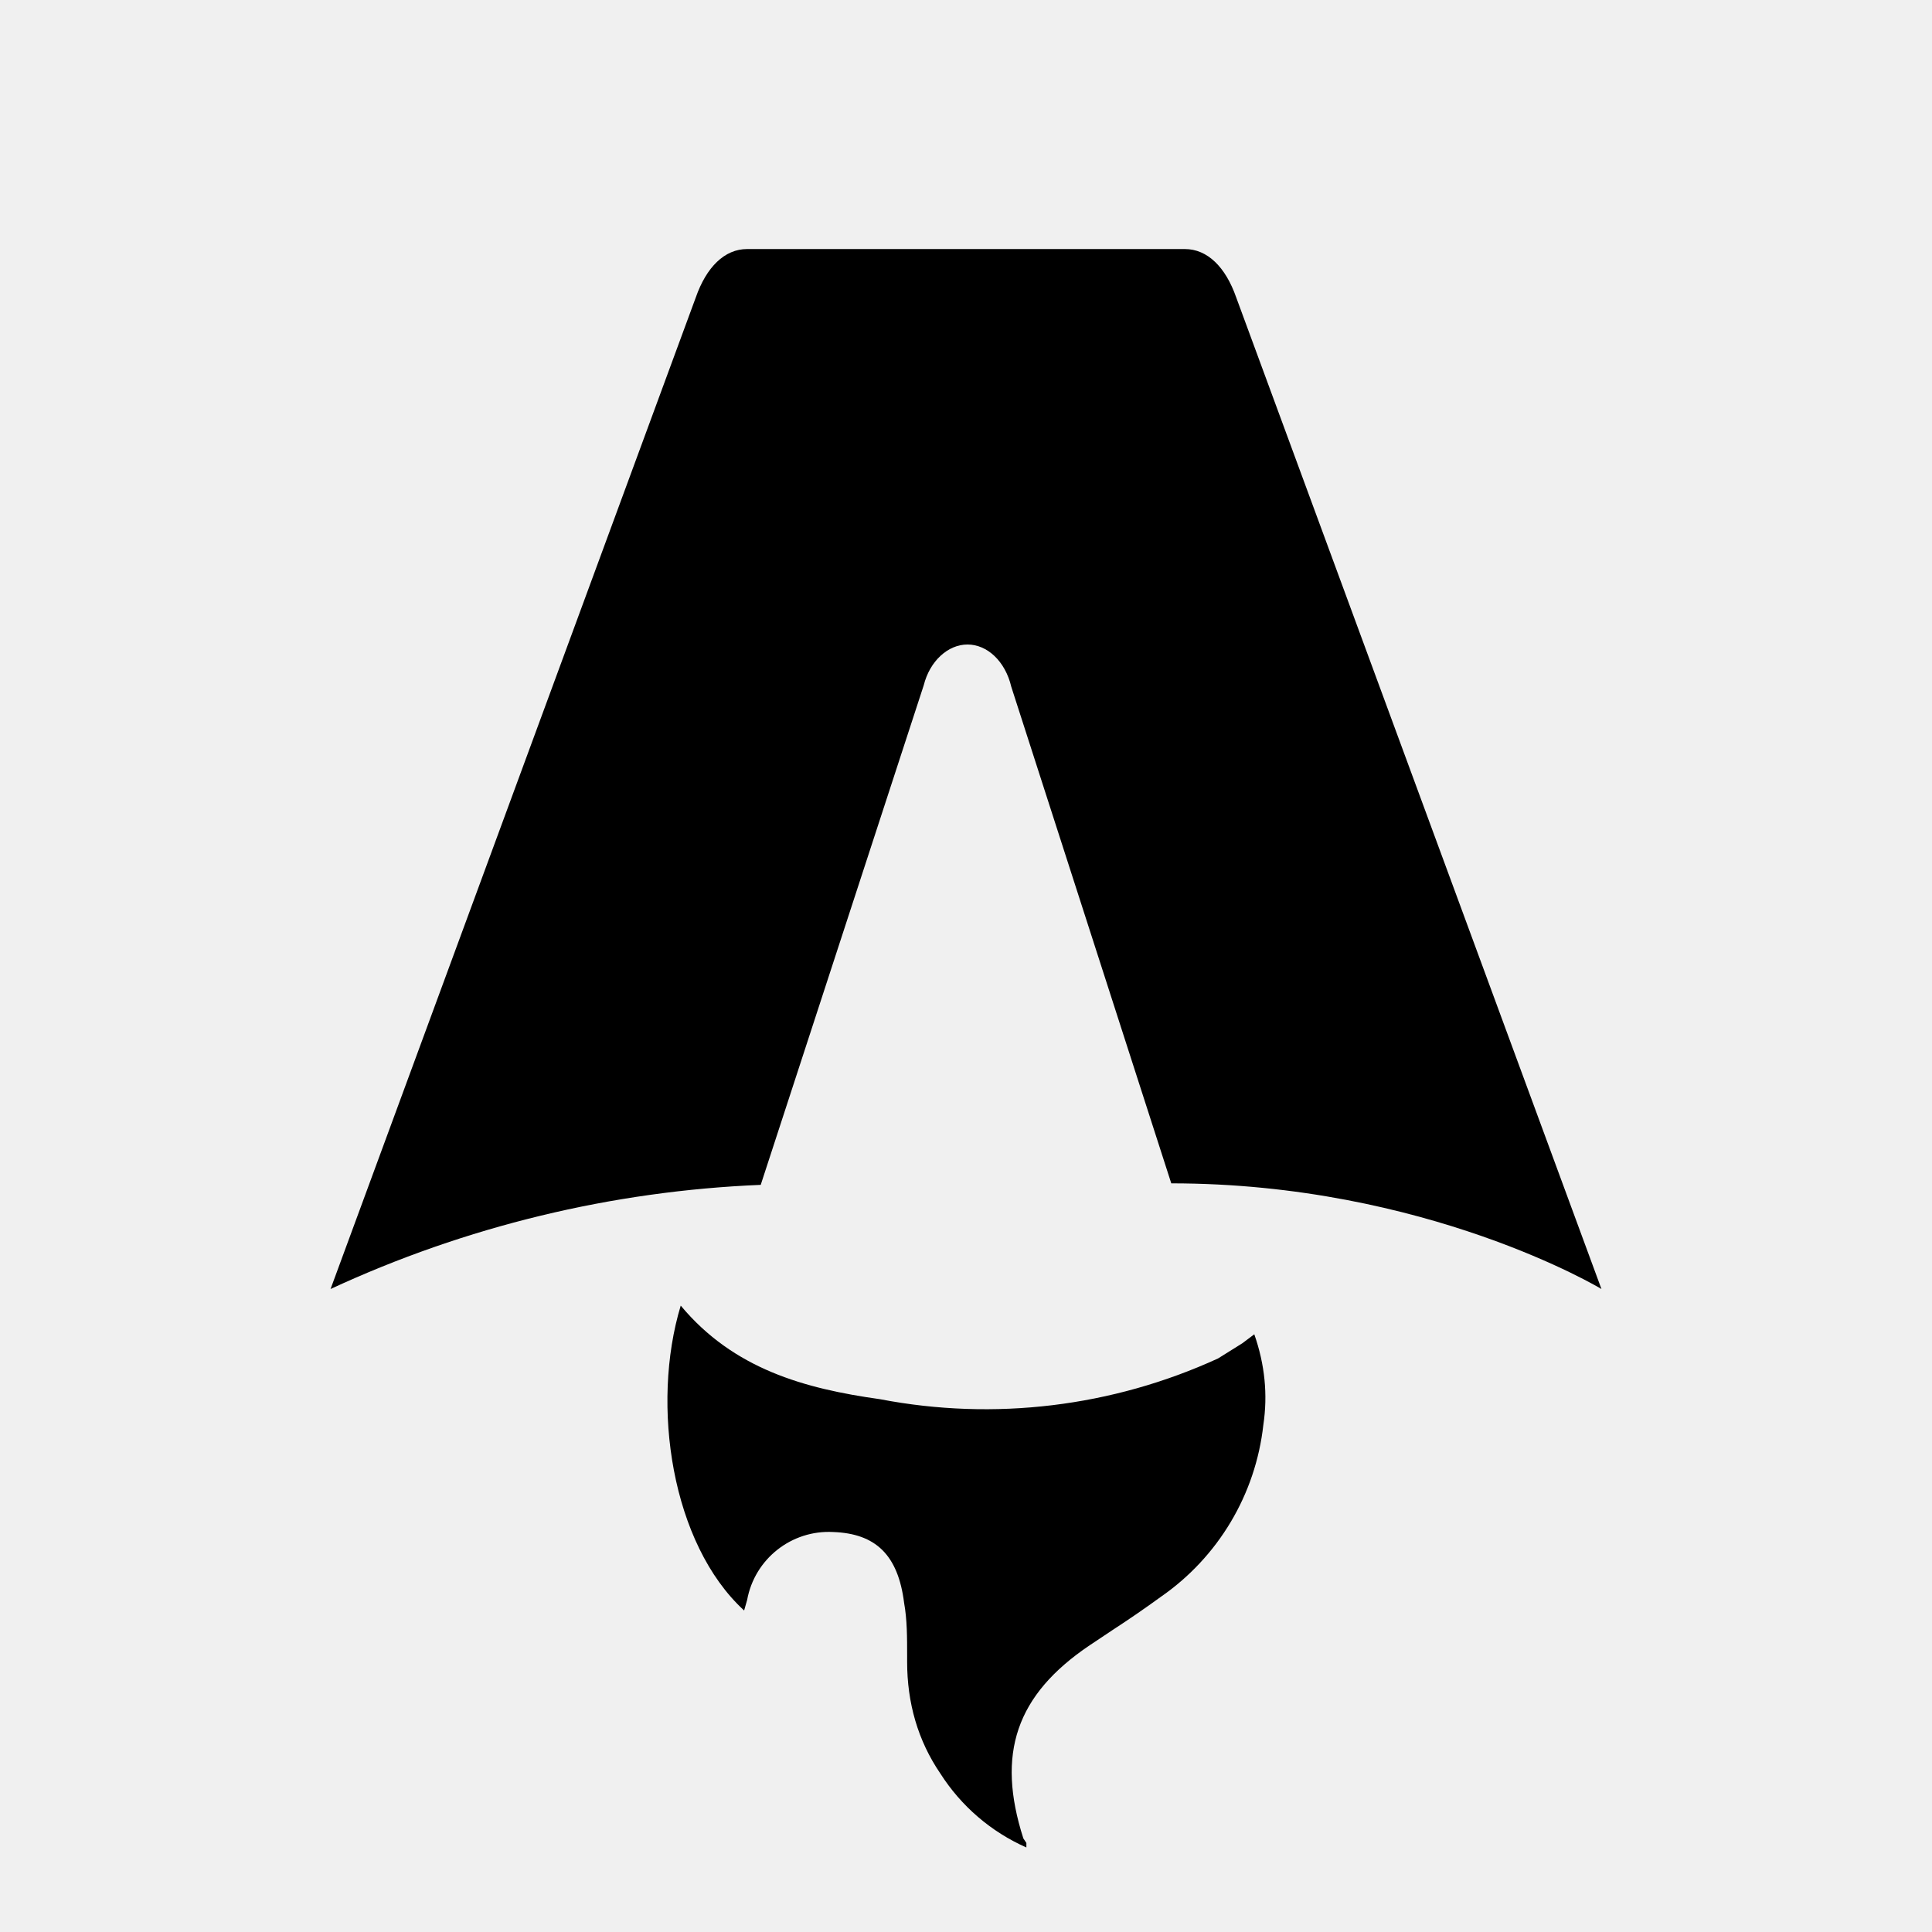
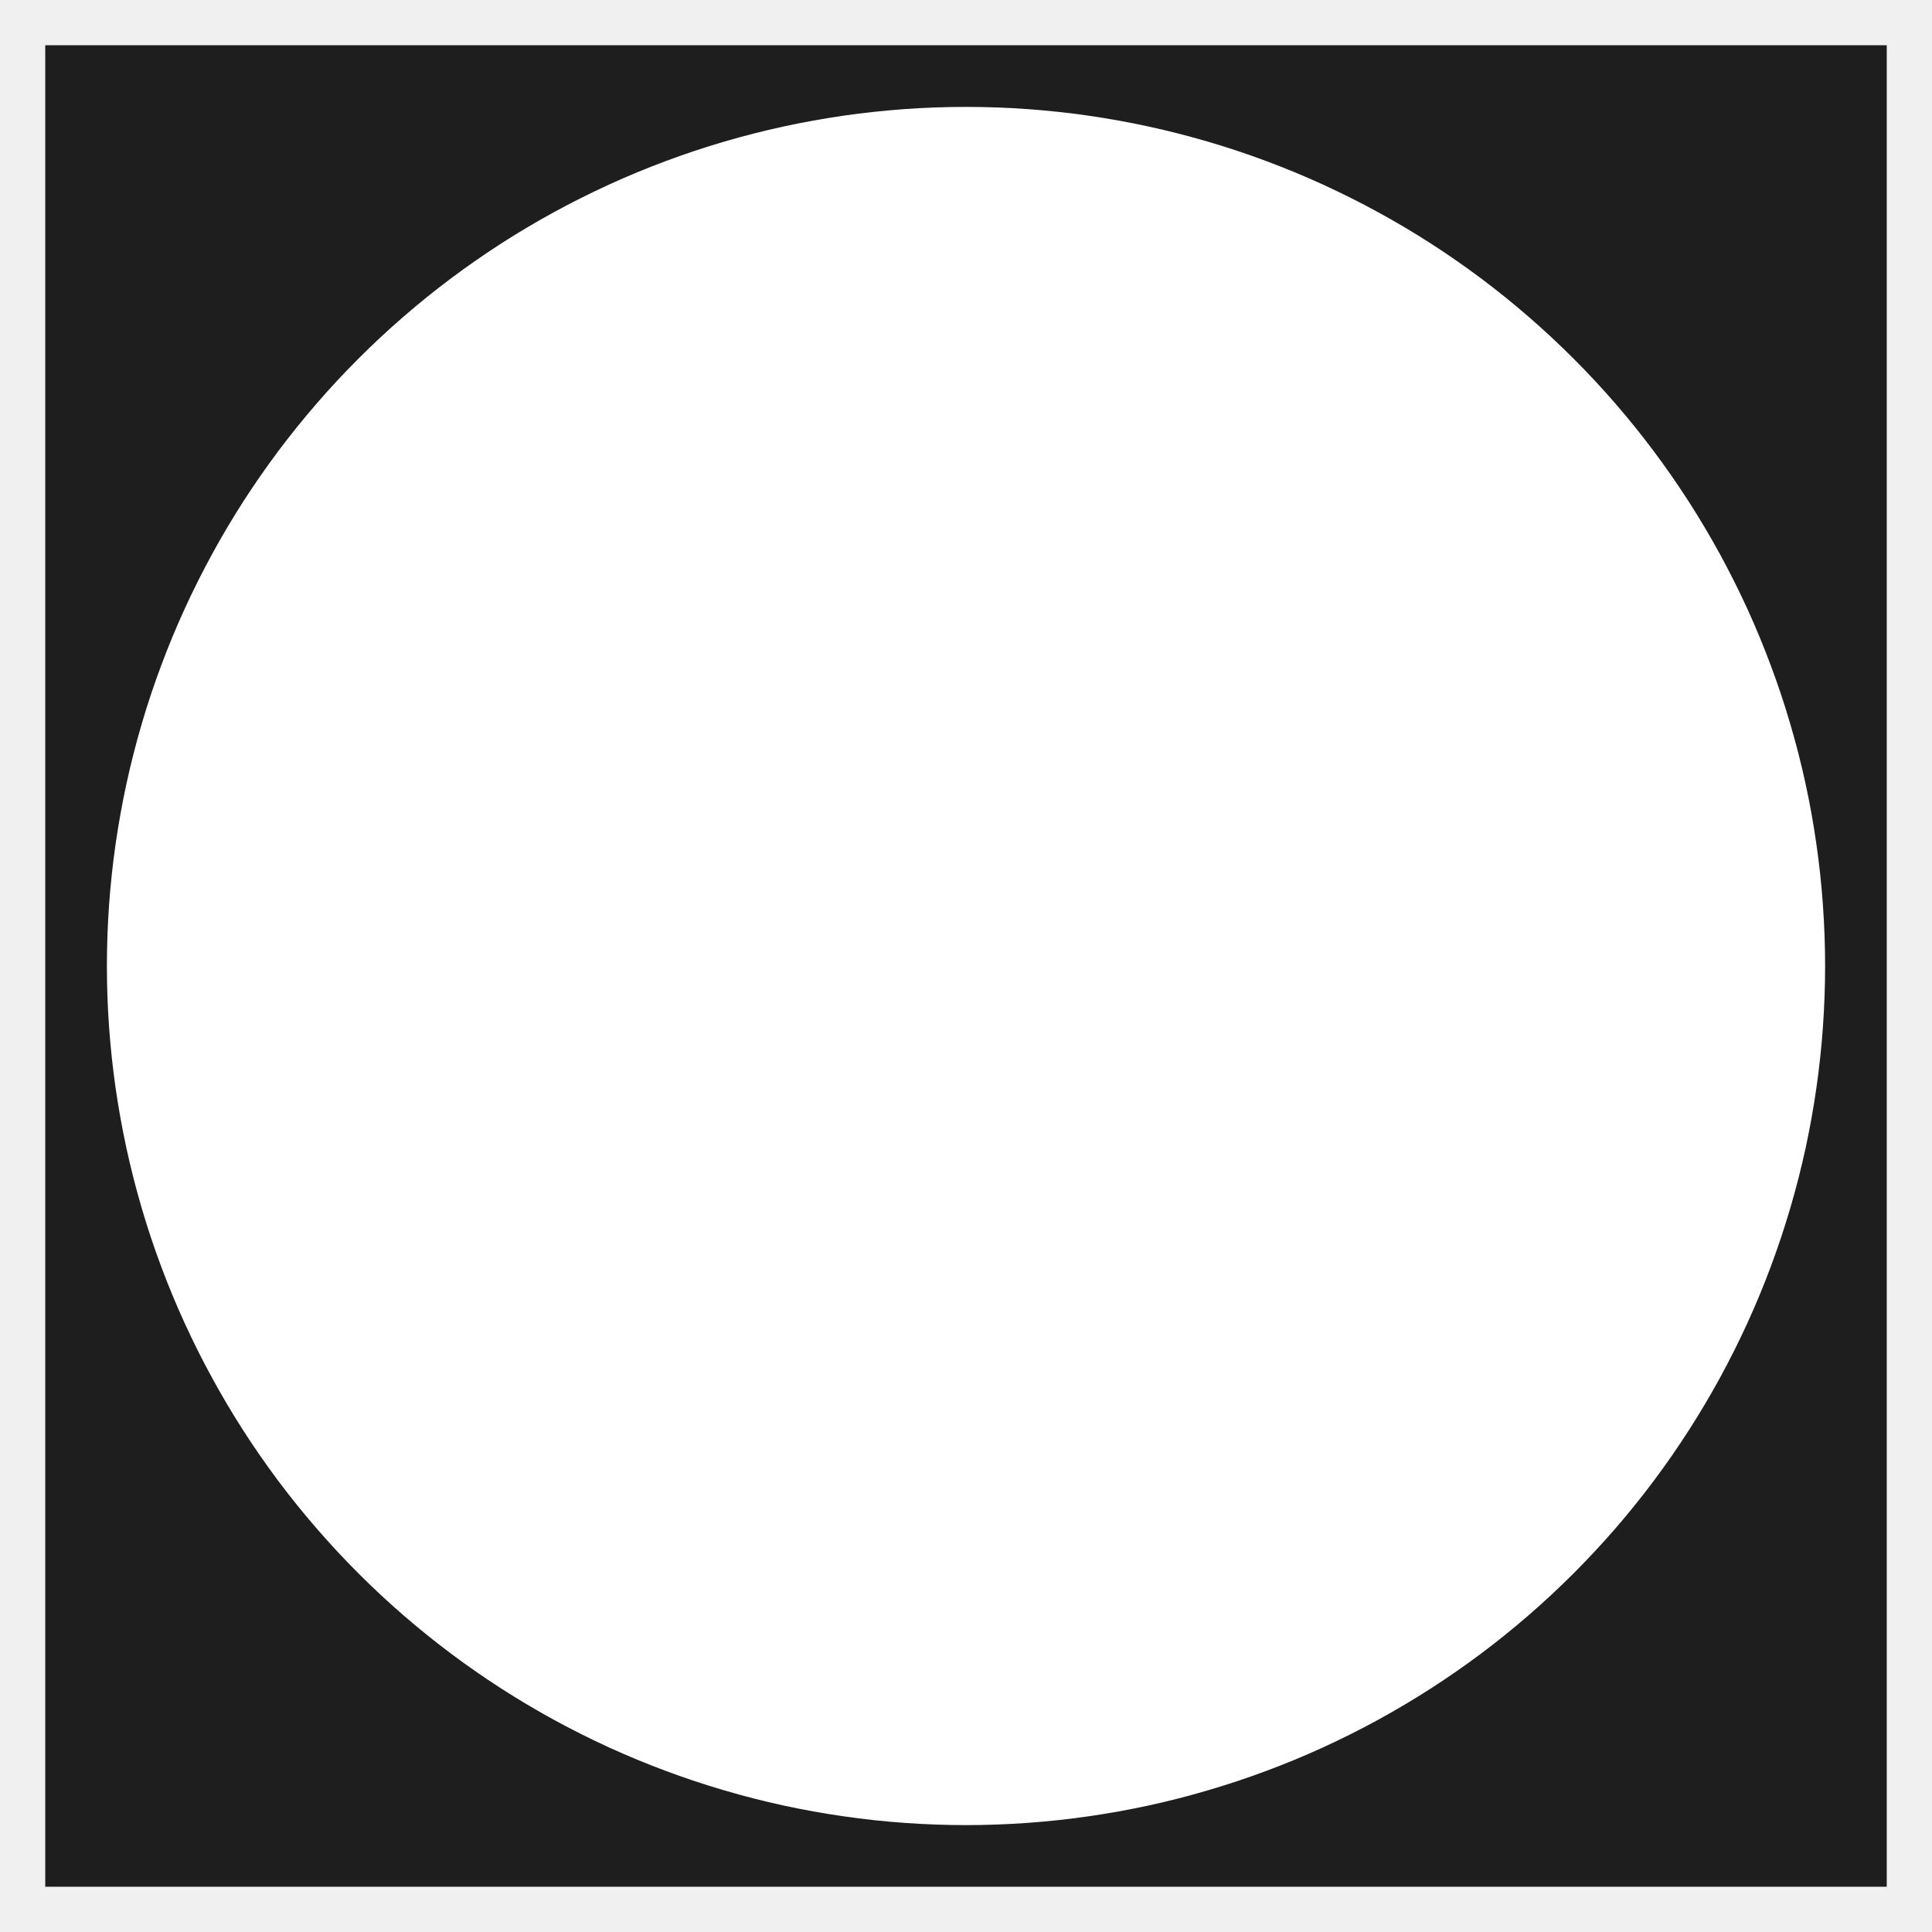
- <svg xmlns="http://www.w3.org/2000/svg" fill="none" viewBox="0 0 128 128">
-   <path d="M50.4 78.5a75.1 75.1 0 0 0-28.5 6.9l24.2-65.7c.7-2 1.9-3.2 3.4-3.2h29c1.5 0 2.7 1.2 3.4 3.2l24.2 65.7s-11.6-7-28.5-7L67 45.5c-.4-1.7-1.6-2.8-2.9-2.8-1.3 0-2.5 1.1-2.9 2.7L50.4 78.5Zm-1.1 28.2Zm-4.2-20.2c-2 6.6-.6 15.8 4.2 20.2a17.5 17.5 0 0 1 .2-.7 5.5 5.5 0 0 1 5.7-4.5c2.8.1 4.3 1.5 4.7 4.7.2 1.1.2 2.3.2 3.5v.4c0 2.7.7 5.2 2.2 7.4a13 13 0 0 0 5.7 4.9v-.3l-.2-.3c-1.8-5.6-.5-9.5 4.4-12.8l1.5-1a73 73 0 0 0 3.2-2.2 16 16 0 0 0 6.8-11.4c.3-2 .1-4-.6-6l-.8.6-1.6 1a37 37 0 0 1-22.4 2.7c-5-.7-9.7-2-13.2-6.2Z" />
-   <style>
-         path { fill: #000; }
-         @media (prefers-color-scheme: dark) {
-             path { fill: #FFF; }
-         }
+ <svg xmlns="http://www.w3.org/2000/svg" version="1.1" viewBox="0 0 427.023 427.023" width="427.023" height="427.023">
+   <defs>
+     <style class="style-fonts">
+       @font-face {
+         font-family: "Virgil";
+         src: url("https://excalidraw.com/Virgil.woff2");
+       }
+       @font-face {
+         font-family: "Cascadia";
+         src: url("https://excalidraw.com/Cascadia.woff2");
+       }
    </style>
+   </defs>
+   <g stroke-linecap="round" transform="translate(10 10) rotate(0 203.5117 203.5117)">
+     <path d="M0 0 L407.02 0 L407.02 407.02 L0 407.02" stroke="none" stroke-width="0" fill="#1e1e1e" />
+     <path d="M0 0 C121.4 0, 242.81 0, 407.02 0 M0 0 C108.53 0, 217.05 0, 407.02 0 M407.02 0 C407.02 109.95, 407.02 219.91, 407.02 407.02 M407.02 0 C407.02 161.55, 407.02 323.1, 407.02 407.02 M407.02 407.02 C293.83 407.02, 180.63 407.02, 0 407.02 M407.02 407.02 C302.01 407.02, 197 407.02, 0 407.02 M0 407.02 C0 248.1, 0 89.17, 0 0 M0 407.02 C0 280.61, 0 154.21, 0 0" stroke="transparent" stroke-width="1" fill="none" />
+   </g>
+   <g stroke-linecap="round" transform="translate(23.62891 23.62891) rotate(0 189.8828 189.8828)">
+     <path d="M379.77 189.88 C379.77 194.4, 379.6 198.93, 379.28 203.43 C378.96 207.93, 378.48 212.44, 377.83 216.91 C377.19 221.38, 376.39 225.83, 375.43 230.25 C374.47 234.66, 373.35 239.05, 372.07 243.38 C370.8 247.71, 369.37 252.01, 367.79 256.24 C366.22 260.47, 364.48 264.66, 362.61 268.76 C360.73 272.87, 358.7 276.92, 356.54 280.88 C354.37 284.85, 352.06 288.74, 349.62 292.54 C347.18 296.34, 344.6 300.06, 341.89 303.68 C339.19 307.29, 336.34 310.82, 333.39 314.23 C330.43 317.64, 327.34 320.96, 324.15 324.15 C320.96 327.34, 317.64 330.43, 314.23 333.39 C310.82 336.34, 307.29 339.19, 303.68 341.89 C300.06 344.6, 296.34 347.18, 292.54 349.62 C288.74 352.06, 284.85 354.37, 280.88 356.54 C276.92 358.7, 272.87 360.73, 268.76 362.61 C264.66 364.48, 260.47 366.22, 256.24 367.79 C252.01 369.37, 247.71 370.8, 243.38 372.07 C239.05 373.35, 234.66 374.47, 230.25 375.43 C225.83 376.39, 221.38 377.19, 216.91 377.83 C212.44 378.48, 207.93 378.96, 203.43 379.28 C198.93 379.6, 194.4 379.77, 189.88 379.77 C185.37 379.77, 180.84 379.6, 176.34 379.28 C171.83 378.96, 167.33 378.48, 162.86 377.83 C158.39 377.19, 153.93 376.39, 149.52 375.43 C145.11 374.47, 140.72 373.35, 136.39 372.07 C132.05 370.8, 127.76 369.37, 123.53 367.79 C119.29 366.22, 115.11 364.48, 111 362.61 C106.9 360.73, 102.84 358.7, 98.88 356.54 C94.92 354.37, 91.02 352.06, 87.22 349.62 C83.43 347.18, 79.71 344.6, 76.09 341.89 C72.48 339.19, 68.95 336.34, 65.54 333.39 C62.12 330.43, 58.81 327.34, 55.62 324.15 C52.42 320.96, 49.34 317.64, 46.38 314.23 C43.42 310.82, 40.58 307.29, 37.87 303.68 C35.17 300.06, 32.58 296.34, 30.14 292.54 C27.7 288.74, 25.39 284.85, 23.23 280.88 C21.06 276.92, 19.04 272.87, 17.16 268.76 C15.28 264.66, 13.55 260.47, 11.97 256.24 C10.39 252.01, 8.96 247.71, 7.69 243.38 C6.42 239.05, 5.3 234.66, 4.34 230.25 C3.38 225.83, 2.58 221.38, 1.93 216.91 C1.29 212.44, 0.81 207.93, 0.48 203.43 C0.16 198.93, 0 194.4, 0 189.88 C0 185.37, 0.16 180.84, 0.48 176.34 C0.81 171.83, 1.29 167.33, 1.93 162.86 C2.58 158.39, 3.38 153.93, 4.34 149.52 C5.3 145.11, 6.42 140.72, 7.69 136.39 C8.96 132.05, 10.39 127.76, 11.97 123.53 C13.55 119.29, 15.28 115.11, 17.16 111 C19.04 106.9, 21.06 102.84, 23.23 98.88 C25.39 94.92, 27.7 91.02, 30.14 87.22 C32.58 83.43, 35.17 79.71, 37.87 76.09 C40.58 72.48, 43.42 68.95, 46.38 65.54 C49.34 62.12, 52.42 58.81, 55.62 55.62 C58.81 52.42, 62.12 49.34, 65.54 46.38 C68.95 43.42, 72.48 40.58, 76.09 37.87 C79.71 35.17, 83.43 32.58, 87.22 30.14 C91.02 27.7, 94.92 25.39, 98.88 23.23 C102.84 21.06, 106.9 19.04, 111 17.16 C115.11 15.28, 119.29 13.55, 123.53 11.97 C127.76 10.39, 132.05 8.96, 136.39 7.69 C140.72 6.42, 145.11 5.3, 149.52 4.34 C153.93 3.38, 158.39 2.58, 162.86 1.93 C167.33 1.29, 171.83 0.81, 176.34 0.48 C180.84 0.16, 185.37 0, 189.88 0 C194.4 0, 198.93 0.16, 203.43 0.48 C207.93 0.81, 212.44 1.29, 216.91 1.93 C221.38 2.58, 225.83 3.38, 230.25 4.34 C234.66 5.3, 239.05 6.42, 243.38 7.69 C247.71 8.96, 252.01 10.39, 256.24 11.97 C260.47 13.55, 264.66 15.28, 268.76 17.16 C272.87 19.04, 276.92 21.06, 280.88 23.23 C284.85 25.39, 288.74 27.7, 292.54 30.14 C296.34 32.58, 300.06 35.17, 303.68 37.87 C307.29 40.58, 310.82 43.42, 314.23 46.38 C317.64 49.34, 320.96 52.42, 324.15 55.62 C327.34 58.81, 330.43 62.12, 333.39 65.54 C336.34 68.95, 339.19 72.48, 341.89 76.09 C344.6 79.71, 347.18 83.43, 349.62 87.22 C352.06 91.02, 354.37 94.92, 356.54 98.88 C358.7 102.84, 360.73 106.9, 362.61 111 C364.48 115.11, 366.22 119.29, 367.79 123.53 C369.37 127.76, 370.8 132.05, 372.07 136.39 C373.35 140.72, 374.47 145.11, 375.43 149.52 C376.39 153.93, 377.19 158.39, 377.83 162.86 C378.48 167.33, 378.96 171.83, 379.28 176.34 C379.6 180.84, 379.77 185.37, 379.77 189.88" stroke="none" stroke-width="0" fill="#ffffff" />
+     <path d="M379.77 189.88 C379.77 194.4, 379.6 198.93, 379.28 203.43 C378.96 207.93, 378.48 212.44, 377.83 216.91 C377.19 221.38, 376.39 225.83, 375.43 230.25 C374.47 234.66, 373.35 239.05, 372.07 243.38 C370.8 247.71, 369.37 252.01, 367.79 256.24 C366.22 260.47, 364.48 264.66, 362.61 268.76 C360.73 272.87, 358.7 276.92, 356.54 280.88 C354.37 284.85, 352.06 288.74, 349.62 292.54 C347.18 296.34, 344.6 300.06, 341.89 303.68 C339.19 307.29, 336.34 310.82, 333.39 314.23 C330.43 317.64, 327.34 320.96, 324.15 324.15 C320.96 327.34, 317.64 330.43, 314.23 333.39 C310.82 336.34, 307.29 339.19, 303.68 341.89 C300.06 344.6, 296.34 347.18, 292.54 349.62 C288.74 352.06, 284.85 354.37, 280.88 356.54 C276.92 358.7, 272.87 360.73, 268.76 362.61 C264.66 364.48, 260.47 366.22, 256.24 367.79 C252.01 369.37, 247.71 370.8, 243.38 372.07 C239.05 373.35, 234.66 374.47, 230.25 375.43 C225.83 376.39, 221.38 377.19, 216.91 377.83 C212.44 378.48, 207.93 378.96, 203.43 379.28 C198.93 379.6, 194.4 379.77, 189.88 379.77 C185.37 379.77, 180.84 379.6, 176.34 379.28 C171.83 378.96, 167.33 378.48, 162.86 377.83 C158.39 377.19, 153.93 376.39, 149.52 375.43 C145.11 374.47, 140.72 373.35, 136.39 372.07 C132.05 370.8, 127.76 369.37, 123.53 367.79 C119.29 366.22, 115.11 364.48, 111 362.61 C106.9 360.73, 102.84 358.7, 98.88 356.54 C94.92 354.37, 91.02 352.06, 87.22 349.62 C83.43 347.18, 79.71 344.6, 76.09 341.89 C72.48 339.19, 68.95 336.34, 65.54 333.39 C62.12 330.43, 58.81 327.34, 55.62 324.15 C52.42 320.96, 49.34 317.64, 46.38 314.23 C43.42 310.82, 40.58 307.29, 37.87 303.68 C35.17 300.06, 32.58 296.34, 30.14 292.54 C27.7 288.74, 25.39 284.85, 23.23 280.88 C21.06 276.92, 19.04 272.87, 17.16 268.76 C15.28 264.66, 13.55 260.47, 11.97 256.24 C10.39 252.01, 8.96 247.71, 7.69 243.38 C6.42 239.05, 5.3 234.66, 4.34 230.25 C3.38 225.83, 2.58 221.38, 1.93 216.91 C1.29 212.44, 0.81 207.93, 0.48 203.43 C0.16 198.93, 0 194.4, 0 189.88 C0 185.37, 0.16 180.84, 0.48 176.34 C0.81 171.83, 1.29 167.33, 1.93 162.86 C2.58 158.39, 3.38 153.93, 4.34 149.52 C5.3 145.11, 6.42 140.72, 7.69 136.39 C8.96 132.05, 10.39 127.76, 11.97 123.53 C13.55 119.29, 15.28 115.11, 17.16 111 C19.04 106.9, 21.06 102.84, 23.23 98.88 C25.39 94.92, 27.7 91.02, 30.14 87.22 C32.58 83.43, 35.17 79.71, 37.87 76.09 C40.58 72.48, 43.42 68.95, 46.38 65.54 C49.34 62.12, 52.42 58.81, 55.62 55.62 C58.81 52.42, 62.12 49.34, 65.54 46.38 C68.95 43.42, 72.48 40.58, 76.09 37.87 C79.71 35.17, 83.43 32.58, 87.22 30.14 C91.02 27.7, 94.92 25.39, 98.88 23.23 C102.84 21.06, 106.9 19.04, 111 17.16 C115.11 15.28, 119.29 13.55, 123.53 11.97 C127.76 10.39, 132.05 8.96, 136.39 7.69 C140.72 6.42, 145.11 5.3, 149.52 4.34 C153.93 3.38, 158.39 2.58, 162.86 1.93 C167.33 1.29, 171.83 0.81, 176.34 0.48 C180.84 0.16, 185.37 0, 189.88 0 C194.4 0, 198.93 0.16, 203.43 0.48 C207.93 0.81, 212.44 1.29, 216.91 1.93 C221.38 2.58, 225.83 3.38, 230.25 4.34 C234.66 5.3, 239.05 6.42, 243.38 7.69 C247.71 8.96, 252.01 10.39, 256.24 11.97 C260.47 13.55, 264.66 15.28, 268.76 17.16 C272.87 19.04, 276.92 21.06, 280.88 23.23 C284.85 25.39, 288.74 27.7, 292.54 30.14 C296.34 32.58, 300.06 35.17, 303.68 37.87 C307.29 40.58, 310.82 43.42, 314.23 46.38 C317.64 49.34, 320.96 52.42, 324.15 55.62 C327.34 58.81, 330.43 62.12, 333.39 65.54 C336.34 68.95, 339.19 72.48, 341.89 76.09 C344.6 79.71, 347.18 83.43, 349.62 87.22 C352.06 91.02, 354.37 94.92, 356.54 98.88 C358.7 102.84, 360.73 106.9, 362.61 111 C364.48 115.11, 366.22 119.29, 367.79 123.53 C369.37 127.76, 370.8 132.05, 372.07 136.39 C373.35 140.72, 374.47 145.11, 375.43 149.52 C376.39 153.93, 377.19 158.39, 377.83 162.86 C378.48 167.33, 378.96 171.83, 379.28 176.34 C379.6 180.84, 379.77 185.37, 379.77 189.88" stroke="transparent" stroke-width="1" fill="none" />
+   </g>
</svg>
